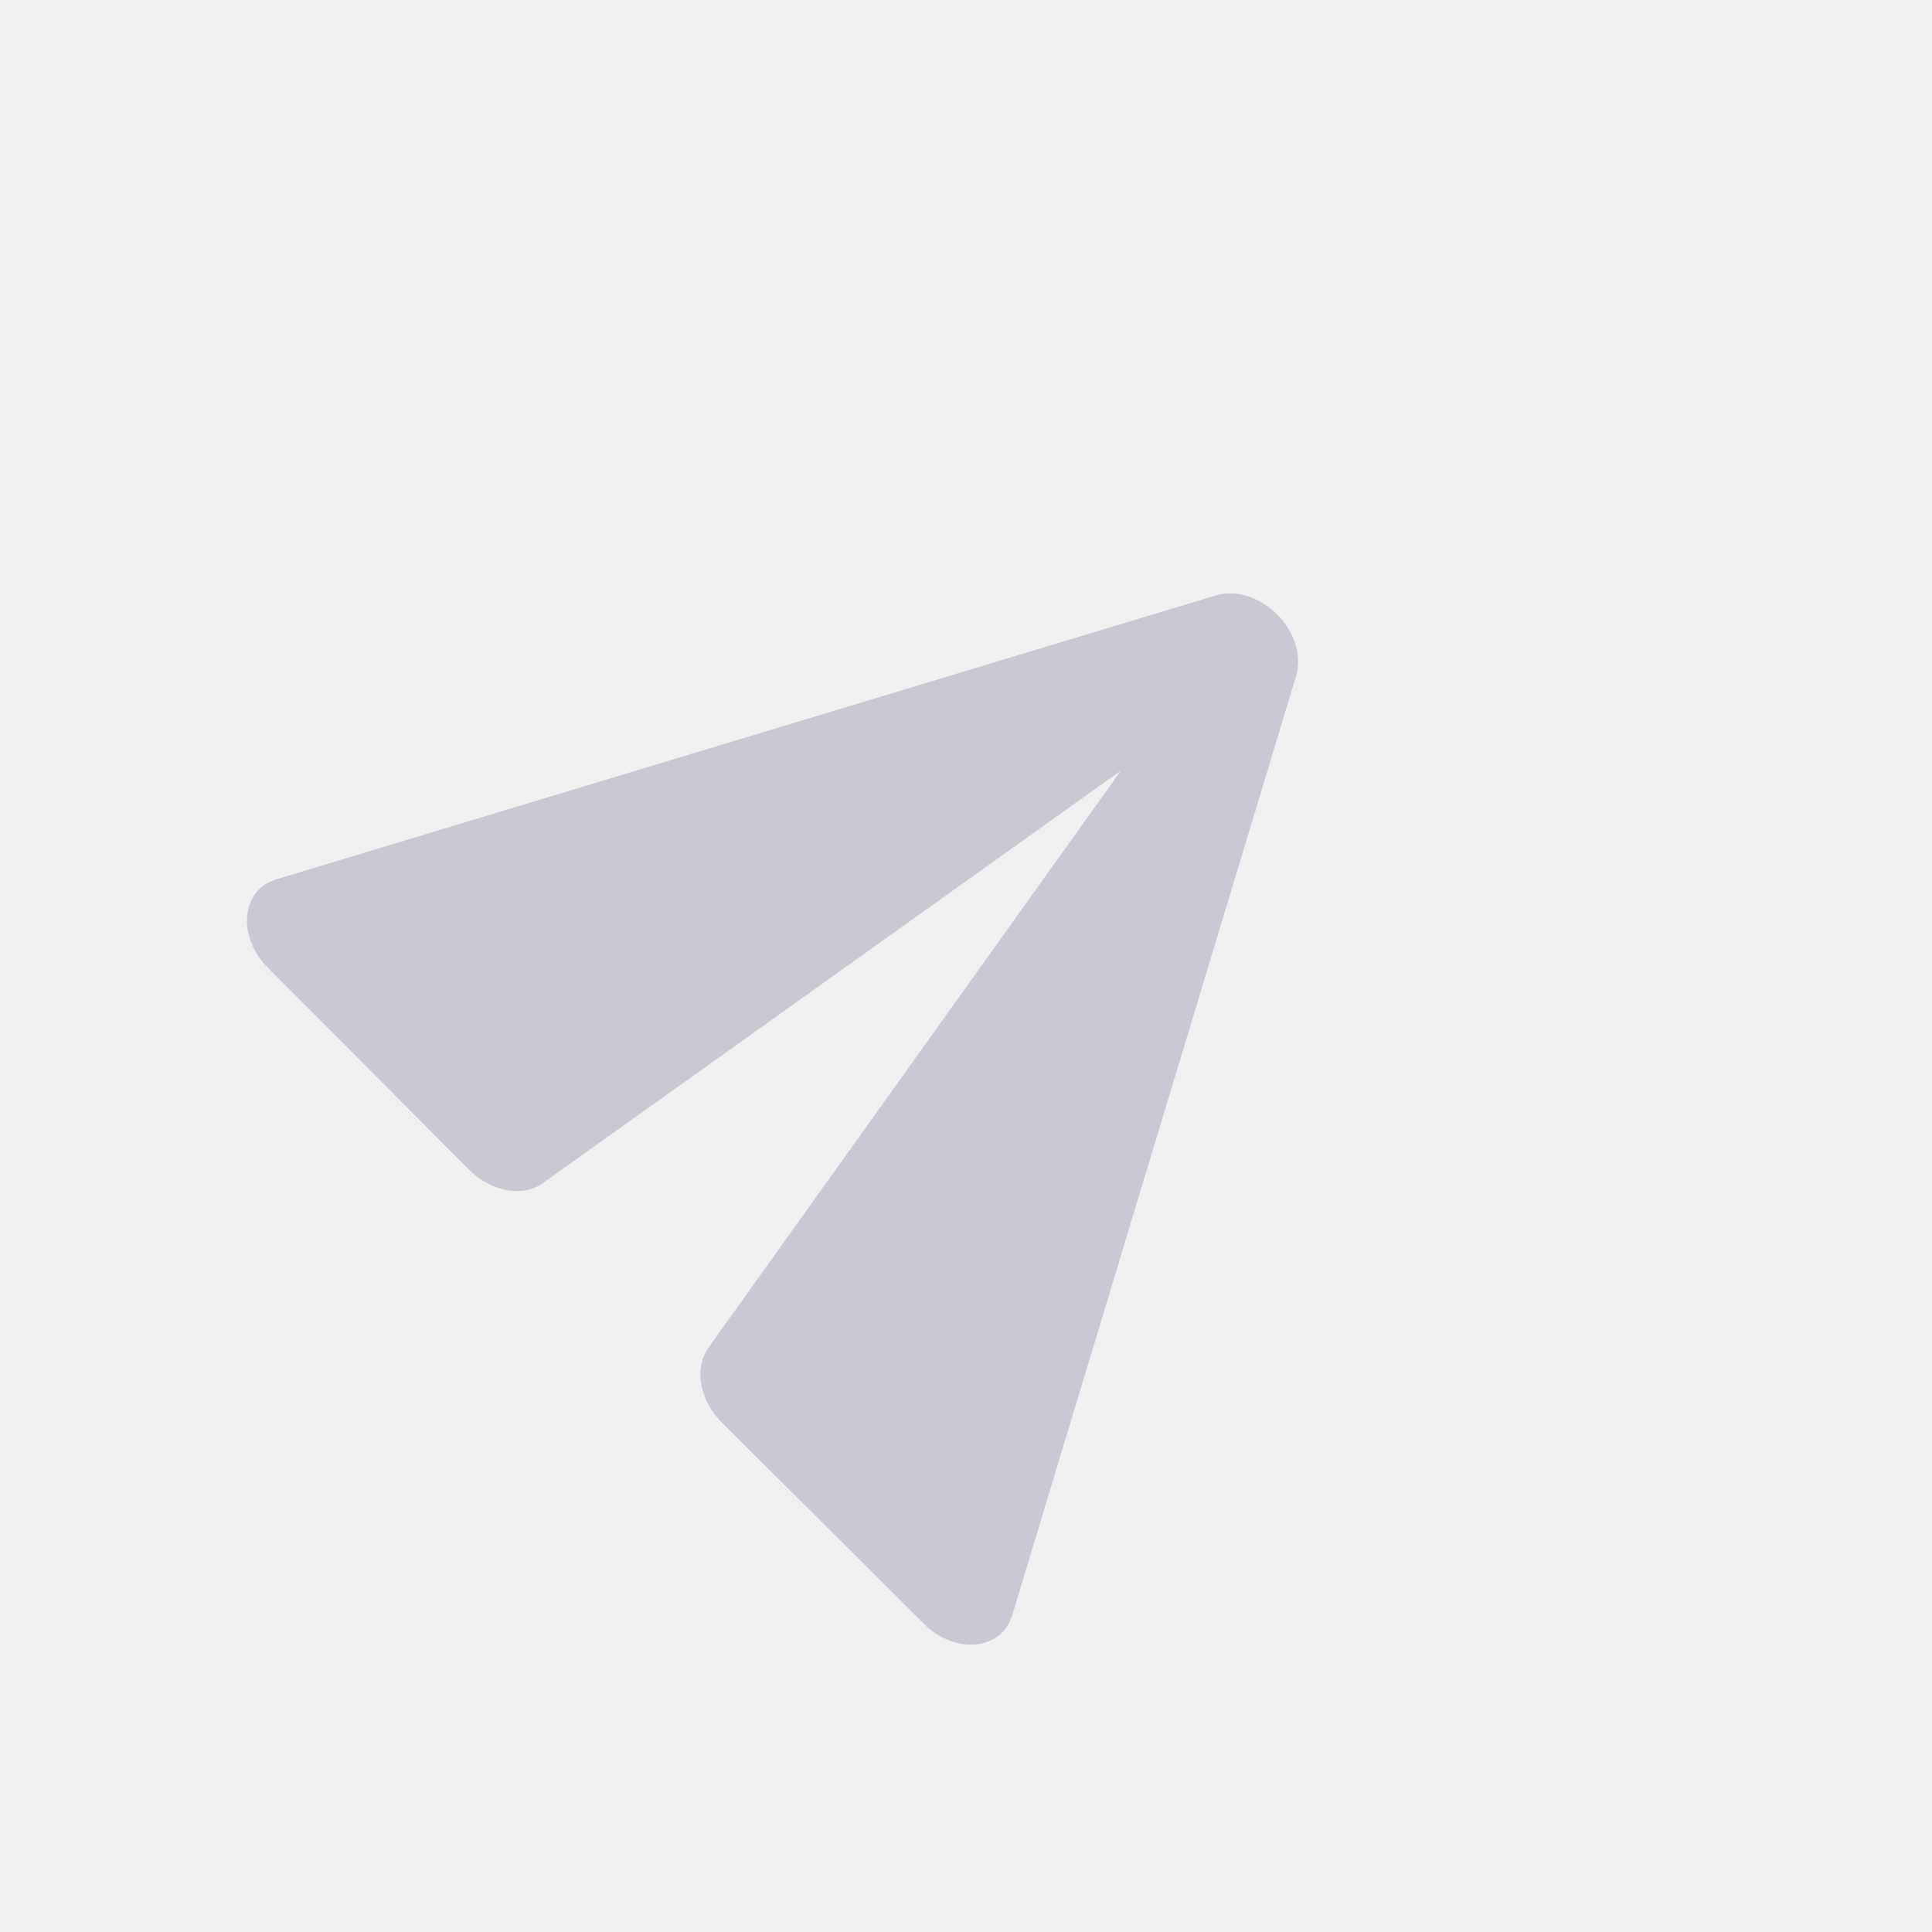
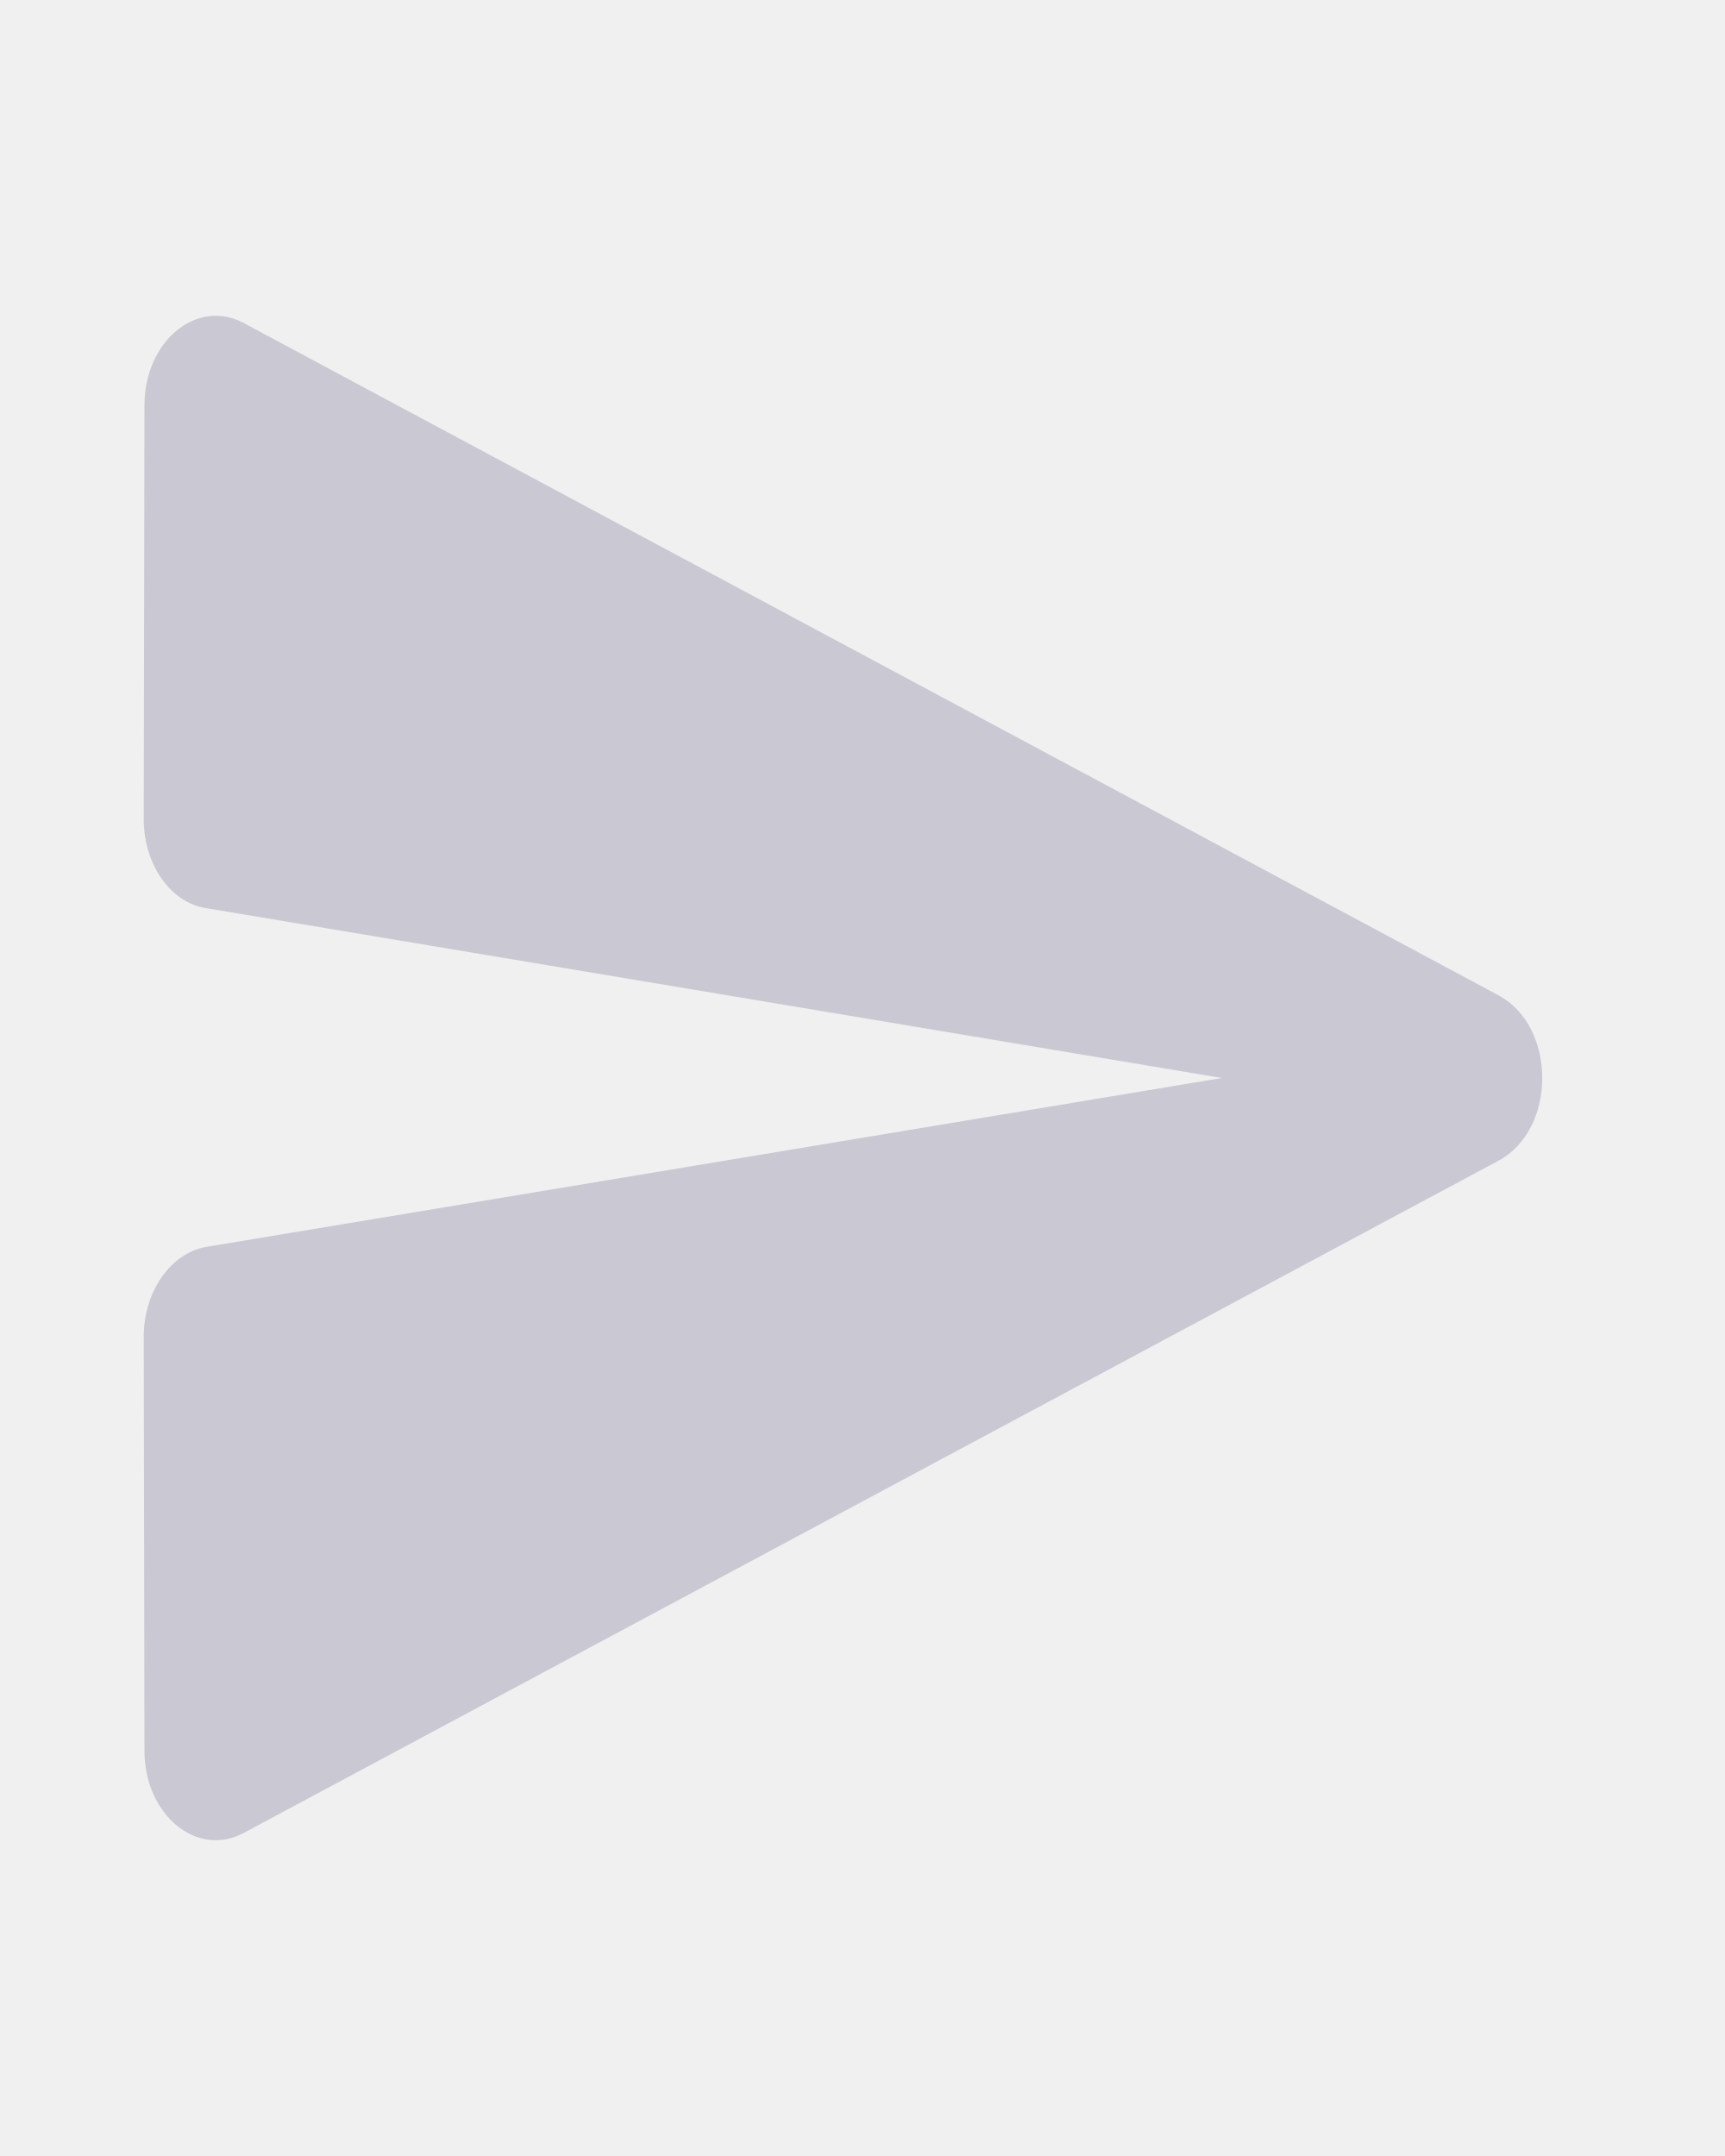
- <svg xmlns="http://www.w3.org/2000/svg" width="39" height="39" viewBox="0 0 39 39" fill="none">
-   <g clip-path="url(#clip0_31:5)">
-     <path d="M20.435 32.598L26.163 13.647C26.426 12.765 25.419 11.757 24.537 12.021L5.586 17.748C4.863 17.959 4.78 18.908 5.408 19.536L9.475 23.617C9.917 24.059 10.559 24.178 10.966 23.877L22.627 15.556L14.298 27.209C14.006 27.625 14.124 28.267 14.566 28.709L18.648 32.776C19.276 33.404 20.225 33.321 20.435 32.598V32.598Z" fill="#CAC8D3" />
-   </g>
-   <defs>
-     <clipPath id="clip0_31:5">
-       <rect width="24" height="30" fill="white" transform="translate(0 16.9706) rotate(-45)" />
-     </clipPath>
-   </defs>
+ <svg xmlns="http://www.w3.org/2000/svg" width="24" height="30" viewBox="0 0 24 30" fill="none">
+   <path d="M3.4 25.5L20.85 16.15C21.66 15.713 21.66 14.287 20.85 13.85L3.4 4.5C2.74 4.138 2.01 4.75 2.01 5.638L2 11.4C2 12.025 2.37 12.562 2.87 12.637L17 15L2.87 17.35C2.37 17.438 2 17.975 2 18.6L2.01 24.363C2.01 25.25 2.74 25.863 3.4 25.5V25.5Z" fill="#CAC8D3" />
</svg>
